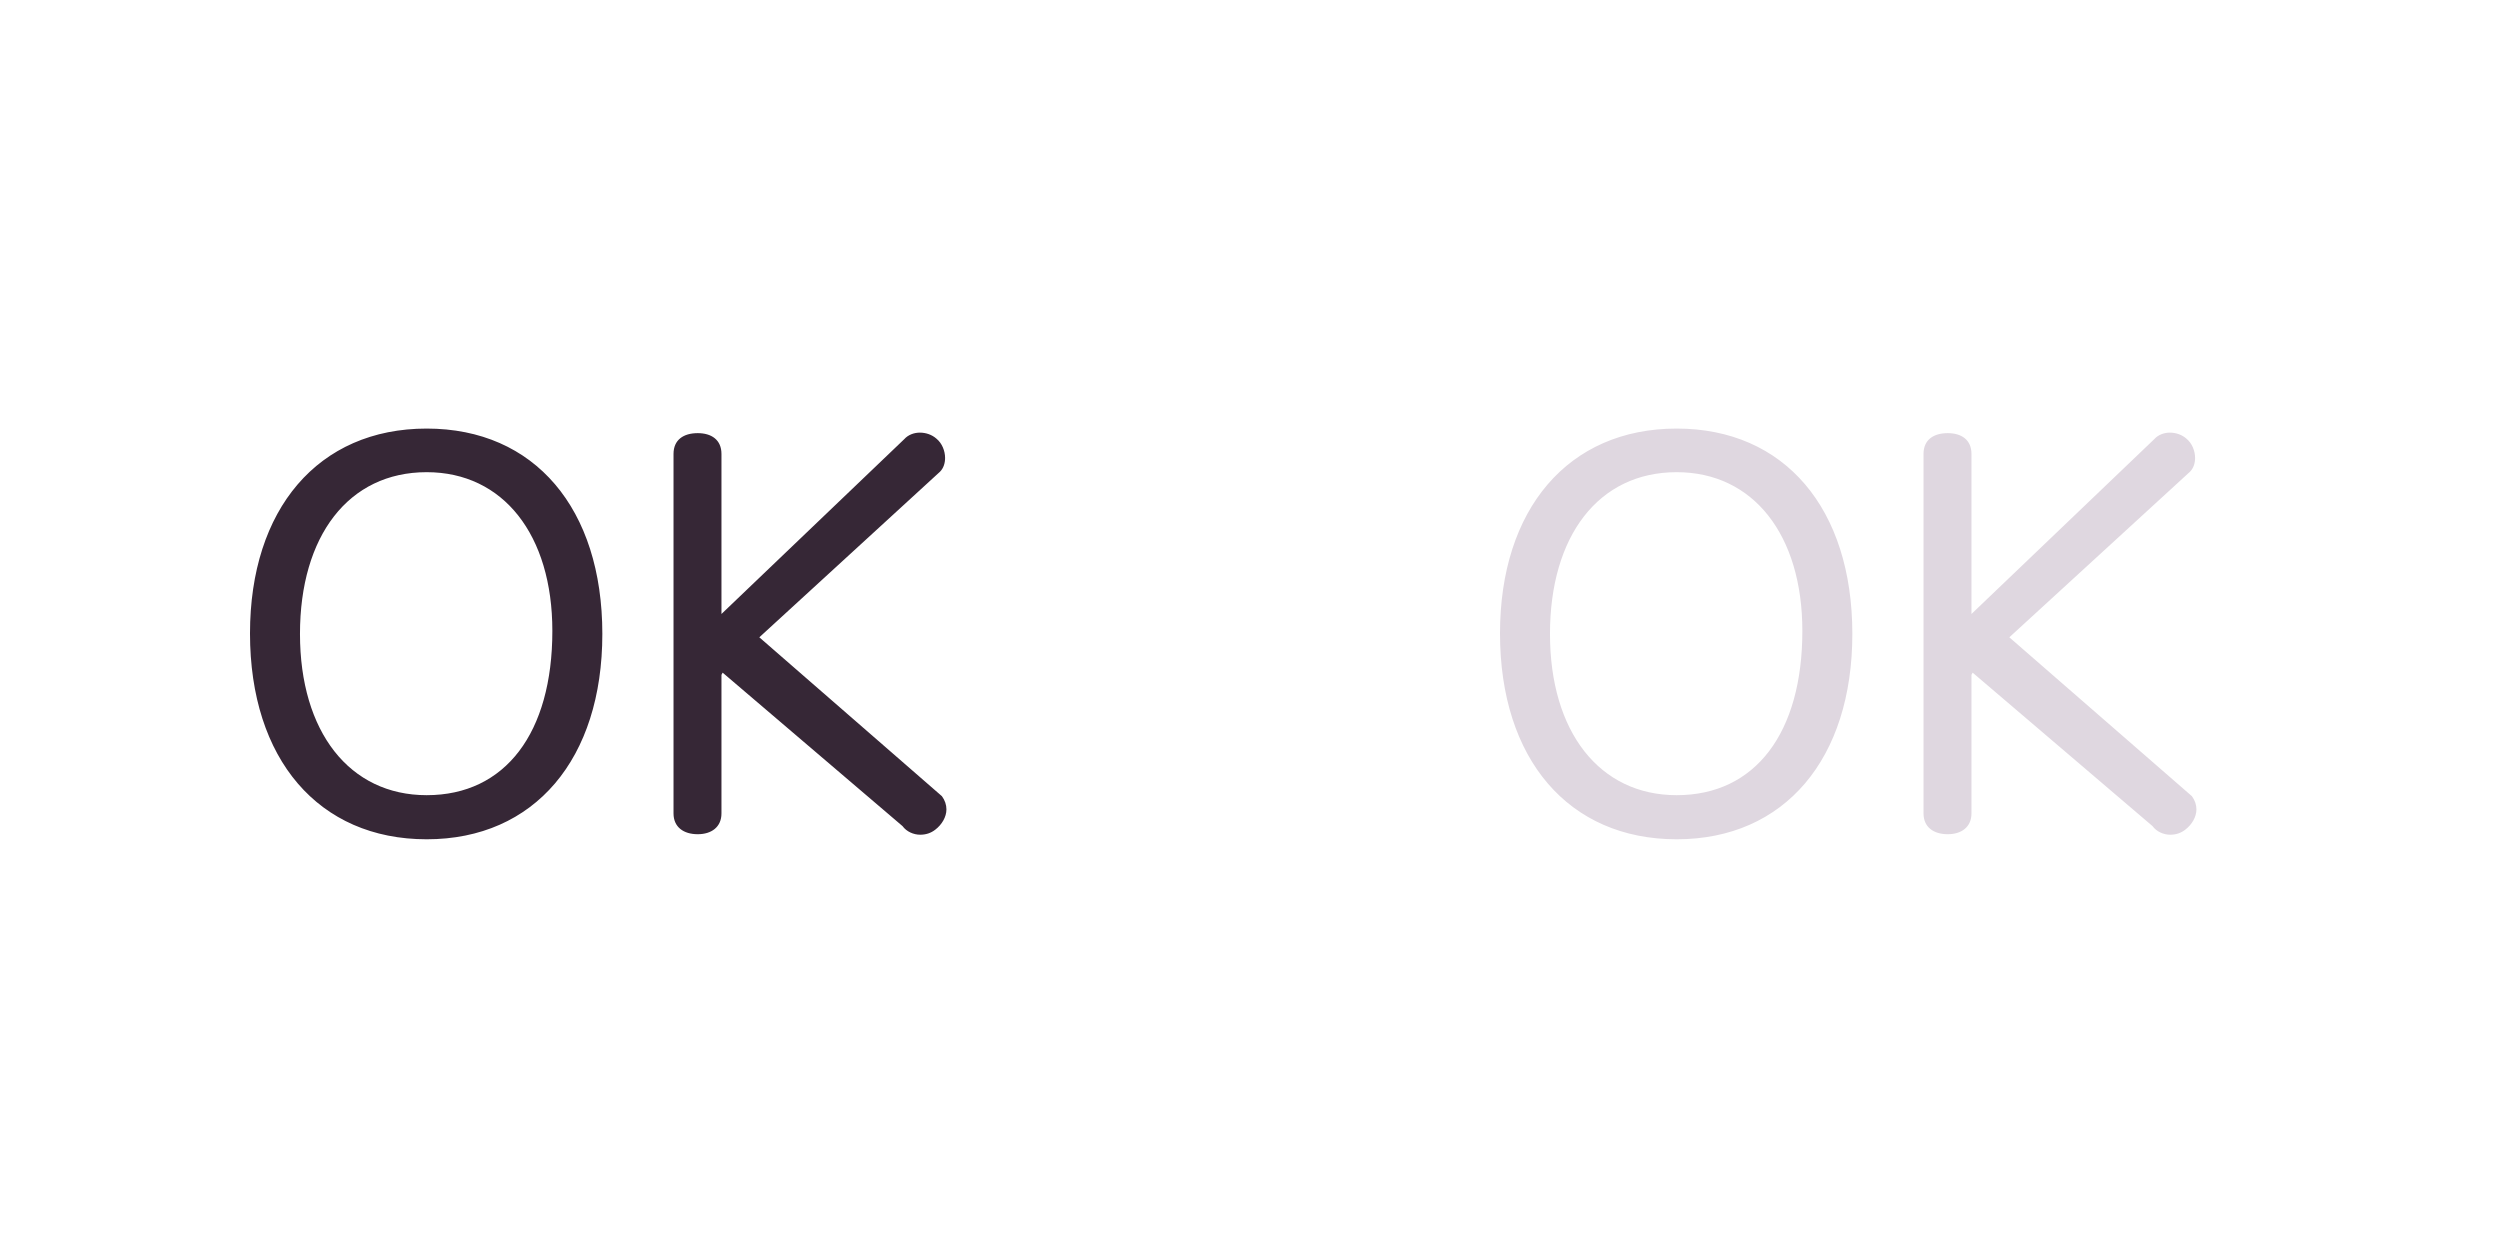
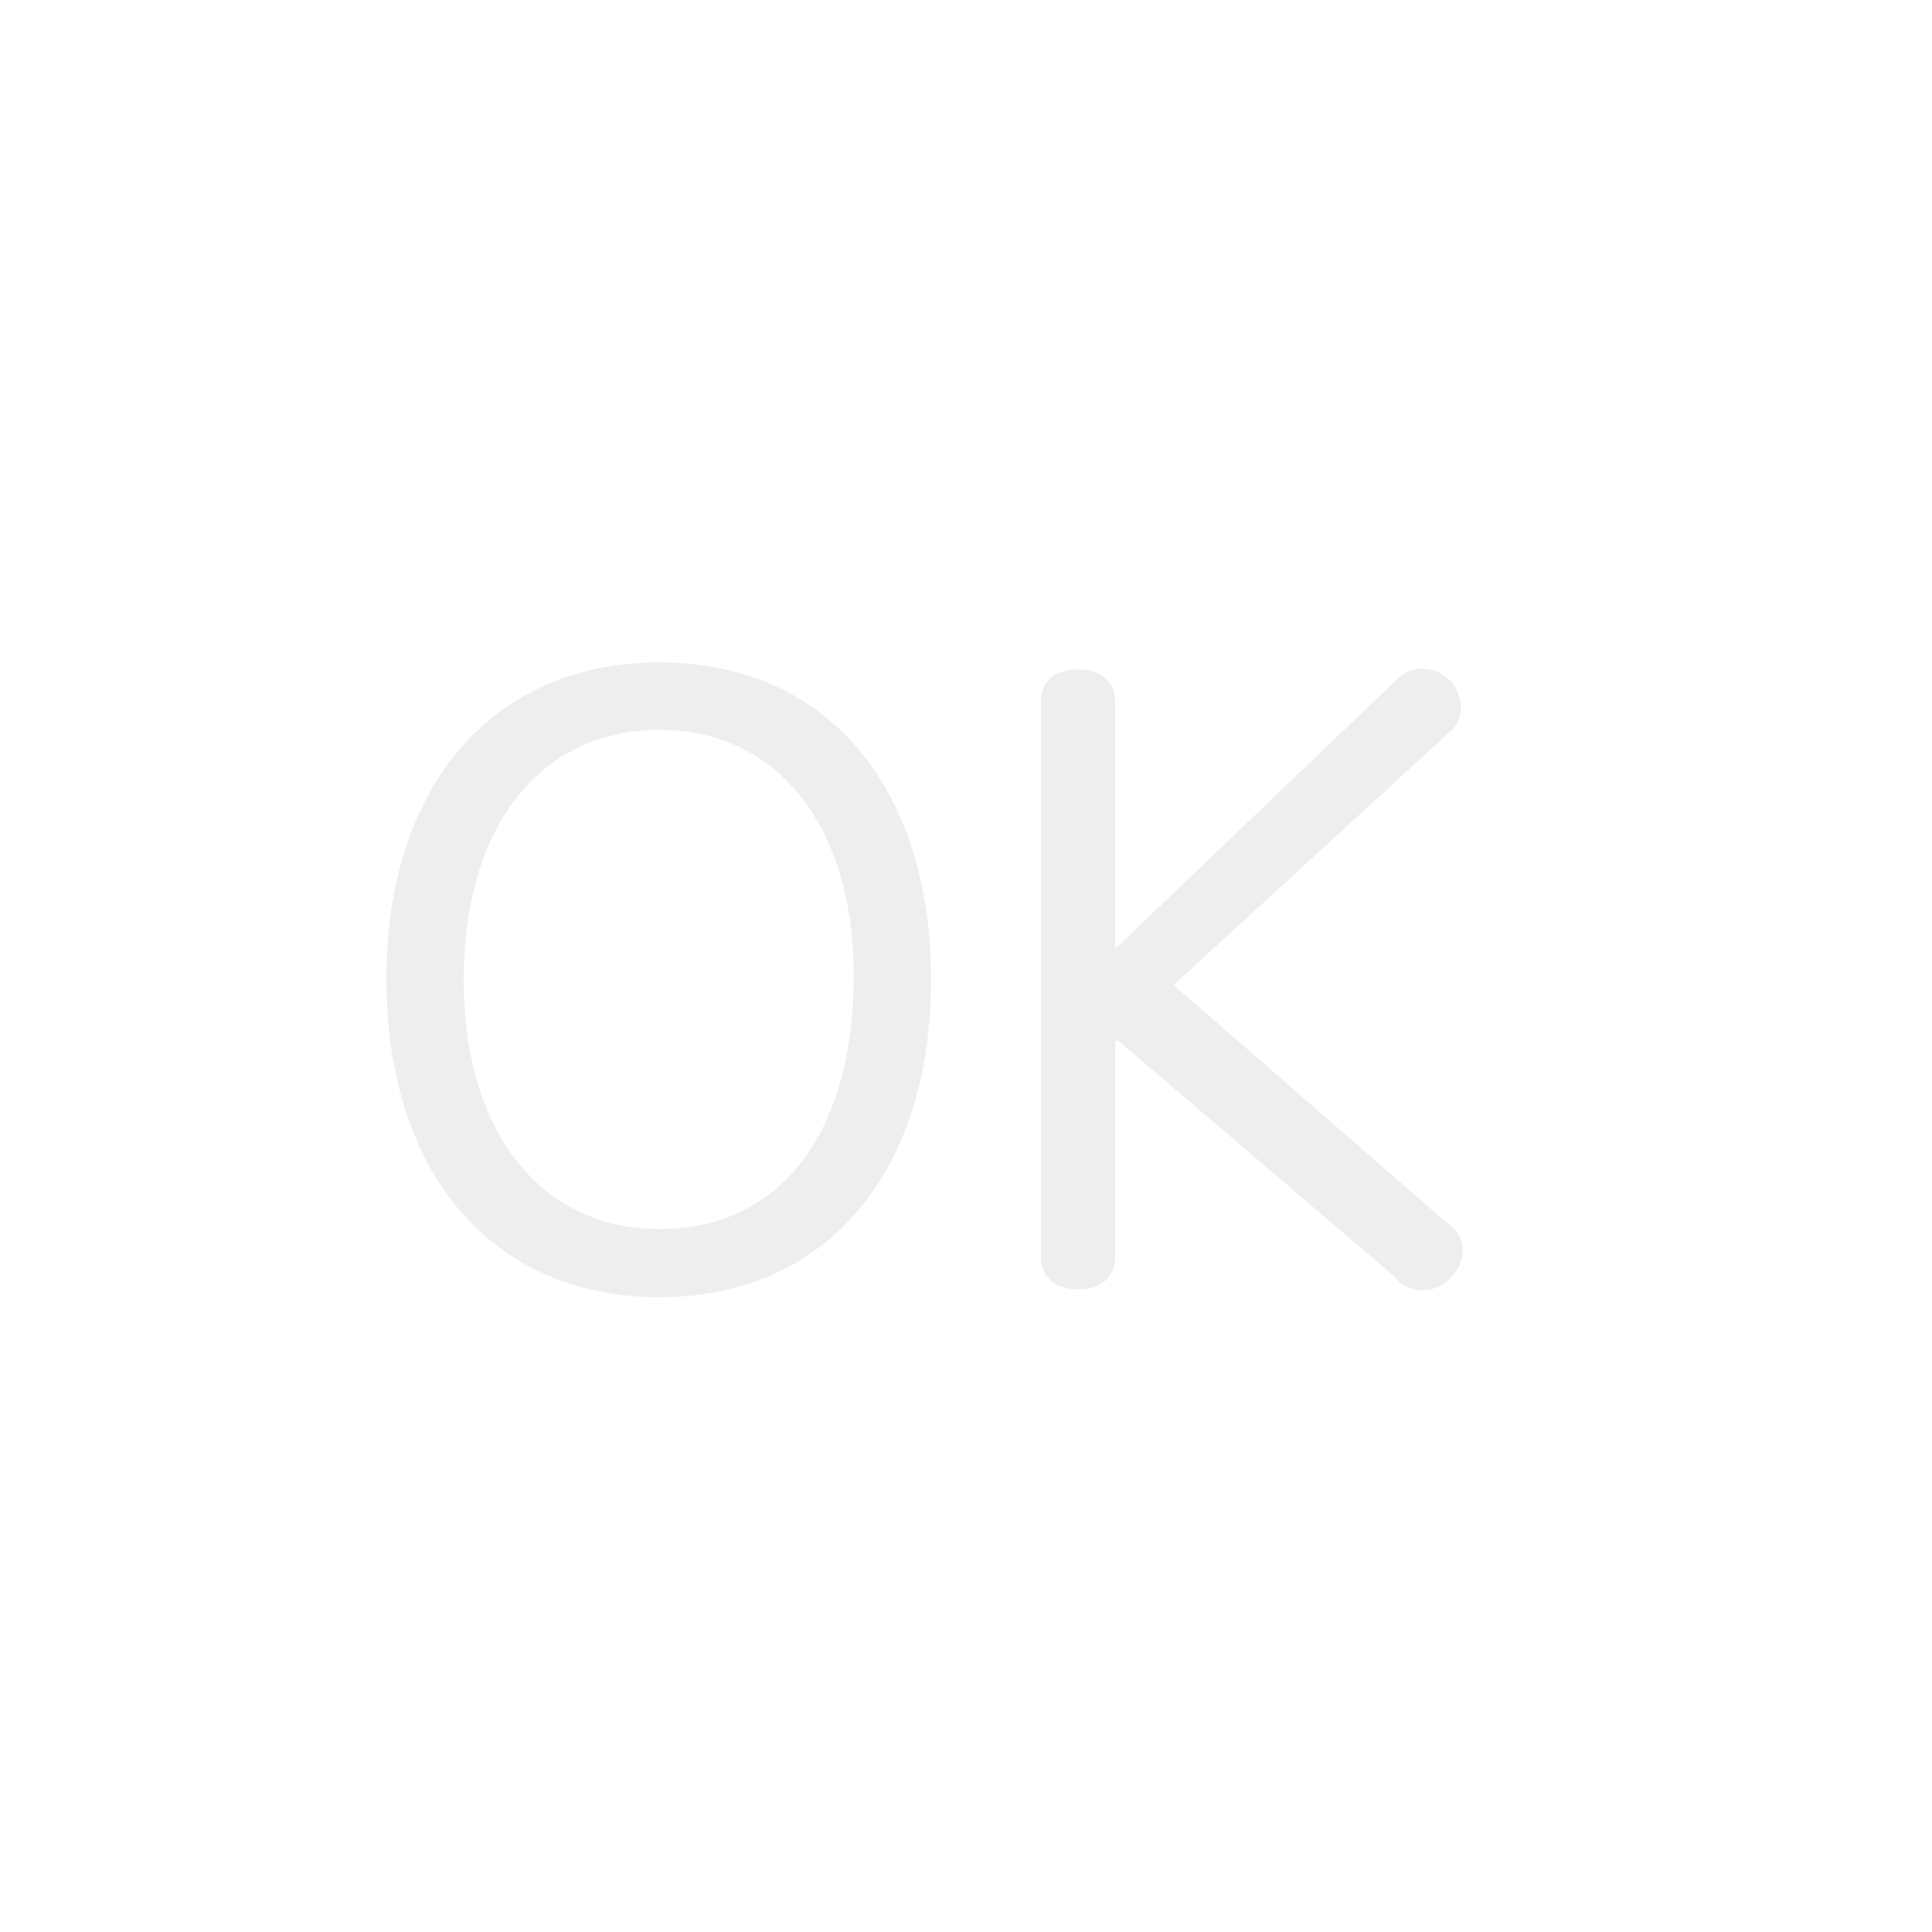
- <svg xmlns="http://www.w3.org/2000/svg" width="140px" height="70px" viewBox="0 0 140 70" version="1.1">
+ <svg xmlns="http://www.w3.org/2000/svg" width="70px" height="70px" viewBox="0 0 70 70" version="1.1">
  <defs />
  <g id="svg" stroke="none" stroke-width="1" fill="none" fill-rule="evenodd">
-     <g id="ok">
-       <path d="M23.894,24 C29.943,24 33.731,28.486 33.731,35.5 C33.731,42.485 29.943,47 23.894,47 C17.844,47 14,42.514 14,35.472 C14,28.515 17.816,24 23.894,24 Z M23.894,26.442 C19.512,26.442 16.799,30.02 16.799,35.5 C16.799,40.98 19.569,44.53 23.894,44.53 C28.303,44.53 30.932,41.037 30.932,35.33 C30.932,29.963 28.19,26.442 23.894,26.442 Z M42.522,35.689 L52.642,26.414 C52.84,26.215 52.925,25.931 52.925,25.647 C52.925,25.249 52.755,24.823 52.444,24.568 C52.19,24.341 51.85,24.227 51.511,24.227 C51.2,24.227 50.861,24.341 50.635,24.596 L40.402,34.383 L40.402,25.42 C40.402,24.625 39.837,24.256 39.073,24.256 C38.282,24.256 37.717,24.625 37.717,25.42 L37.717,45.552 C37.717,46.319 38.282,46.716 39.073,46.716 C39.837,46.716 40.402,46.319 40.402,45.552 L40.402,37.791 L40.468,37.668 L50.541,46.262 C50.767,46.574 51.163,46.744 51.53,46.744 C51.841,46.744 52.124,46.659 52.378,46.46 C52.746,46.177 53,45.751 53,45.325 C53,45.069 52.915,44.814 52.746,44.586 L42.522,35.689 Z" id="OK" fill="#362736" />
-       <path d="M93.894,24 C99.943,24 103.731,28.486 103.731,35.5 C103.731,42.485 99.943,47 93.894,47 C87.844,47 84,42.514 84,35.472 C84,28.515 87.816,24 93.894,24 Z M93.894,26.442 C89.512,26.442 86.799,30.02 86.799,35.5 C86.799,40.98 89.569,44.53 93.894,44.53 C98.303,44.53 100.932,41.037 100.932,35.33 C100.932,29.963 98.19,26.442 93.894,26.442 Z M112.522,35.689 L122.642,26.414 C122.84,26.215 122.925,25.931 122.925,25.647 C122.925,25.249 122.755,24.823 122.444,24.568 C122.19,24.341 121.85,24.227 121.511,24.227 C121.2,24.227 120.861,24.341 120.635,24.596 L110.402,34.383 L110.402,25.42 C110.402,24.625 109.837,24.256 109.073,24.256 C108.282,24.256 107.717,24.625 107.717,25.42 L107.717,45.552 C107.717,46.319 108.282,46.716 109.073,46.716 C109.837,46.716 110.402,46.319 110.402,45.552 L110.402,37.791 L110.468,37.668 L120.541,46.262 C120.767,46.574 121.163,46.744 121.53,46.744 C121.841,46.744 122.124,46.659 122.378,46.46 C122.746,46.177 123,45.751 123,45.325 C123,45.069 122.915,44.814 122.746,44.586 L112.522,35.689 Z" id="OK-Copy" fill="#DFD7E0" />
+     <g id="ok" fill="#EEEEEE">
+       <path d="M23.894,24 C29.943,24 33.731,28.486 33.731,35.5 C33.731,42.485 29.943,47 23.894,47 C17.844,47 14,42.514 14,35.472 C14,28.515 17.816,24 23.894,24 Z M23.894,26.442 C19.512,26.442 16.799,30.02 16.799,35.5 C16.799,40.98 19.569,44.53 23.894,44.53 C28.303,44.53 30.932,41.037 30.932,35.33 C30.932,29.963 28.19,26.442 23.894,26.442 Z M42.522,35.689 L52.642,26.414 C52.84,26.215 52.925,25.931 52.925,25.647 C52.925,25.249 52.755,24.823 52.444,24.568 C52.19,24.341 51.85,24.227 51.511,24.227 C51.2,24.227 50.861,24.341 50.635,24.596 L40.402,34.383 L40.402,25.42 C40.402,24.625 39.837,24.256 39.073,24.256 C38.282,24.256 37.717,24.625 37.717,25.42 L37.717,45.552 C37.717,46.319 38.282,46.716 39.073,46.716 C39.837,46.716 40.402,46.319 40.402,45.552 L40.402,37.791 L40.468,37.668 L50.541,46.262 C50.767,46.574 51.163,46.744 51.53,46.744 C51.841,46.744 52.124,46.659 52.378,46.46 C52.746,46.177 53,45.751 53,45.325 C53,45.069 52.915,44.814 52.746,44.586 L42.522,35.689 Z" id="OK" />
    </g>
  </g>
</svg>
